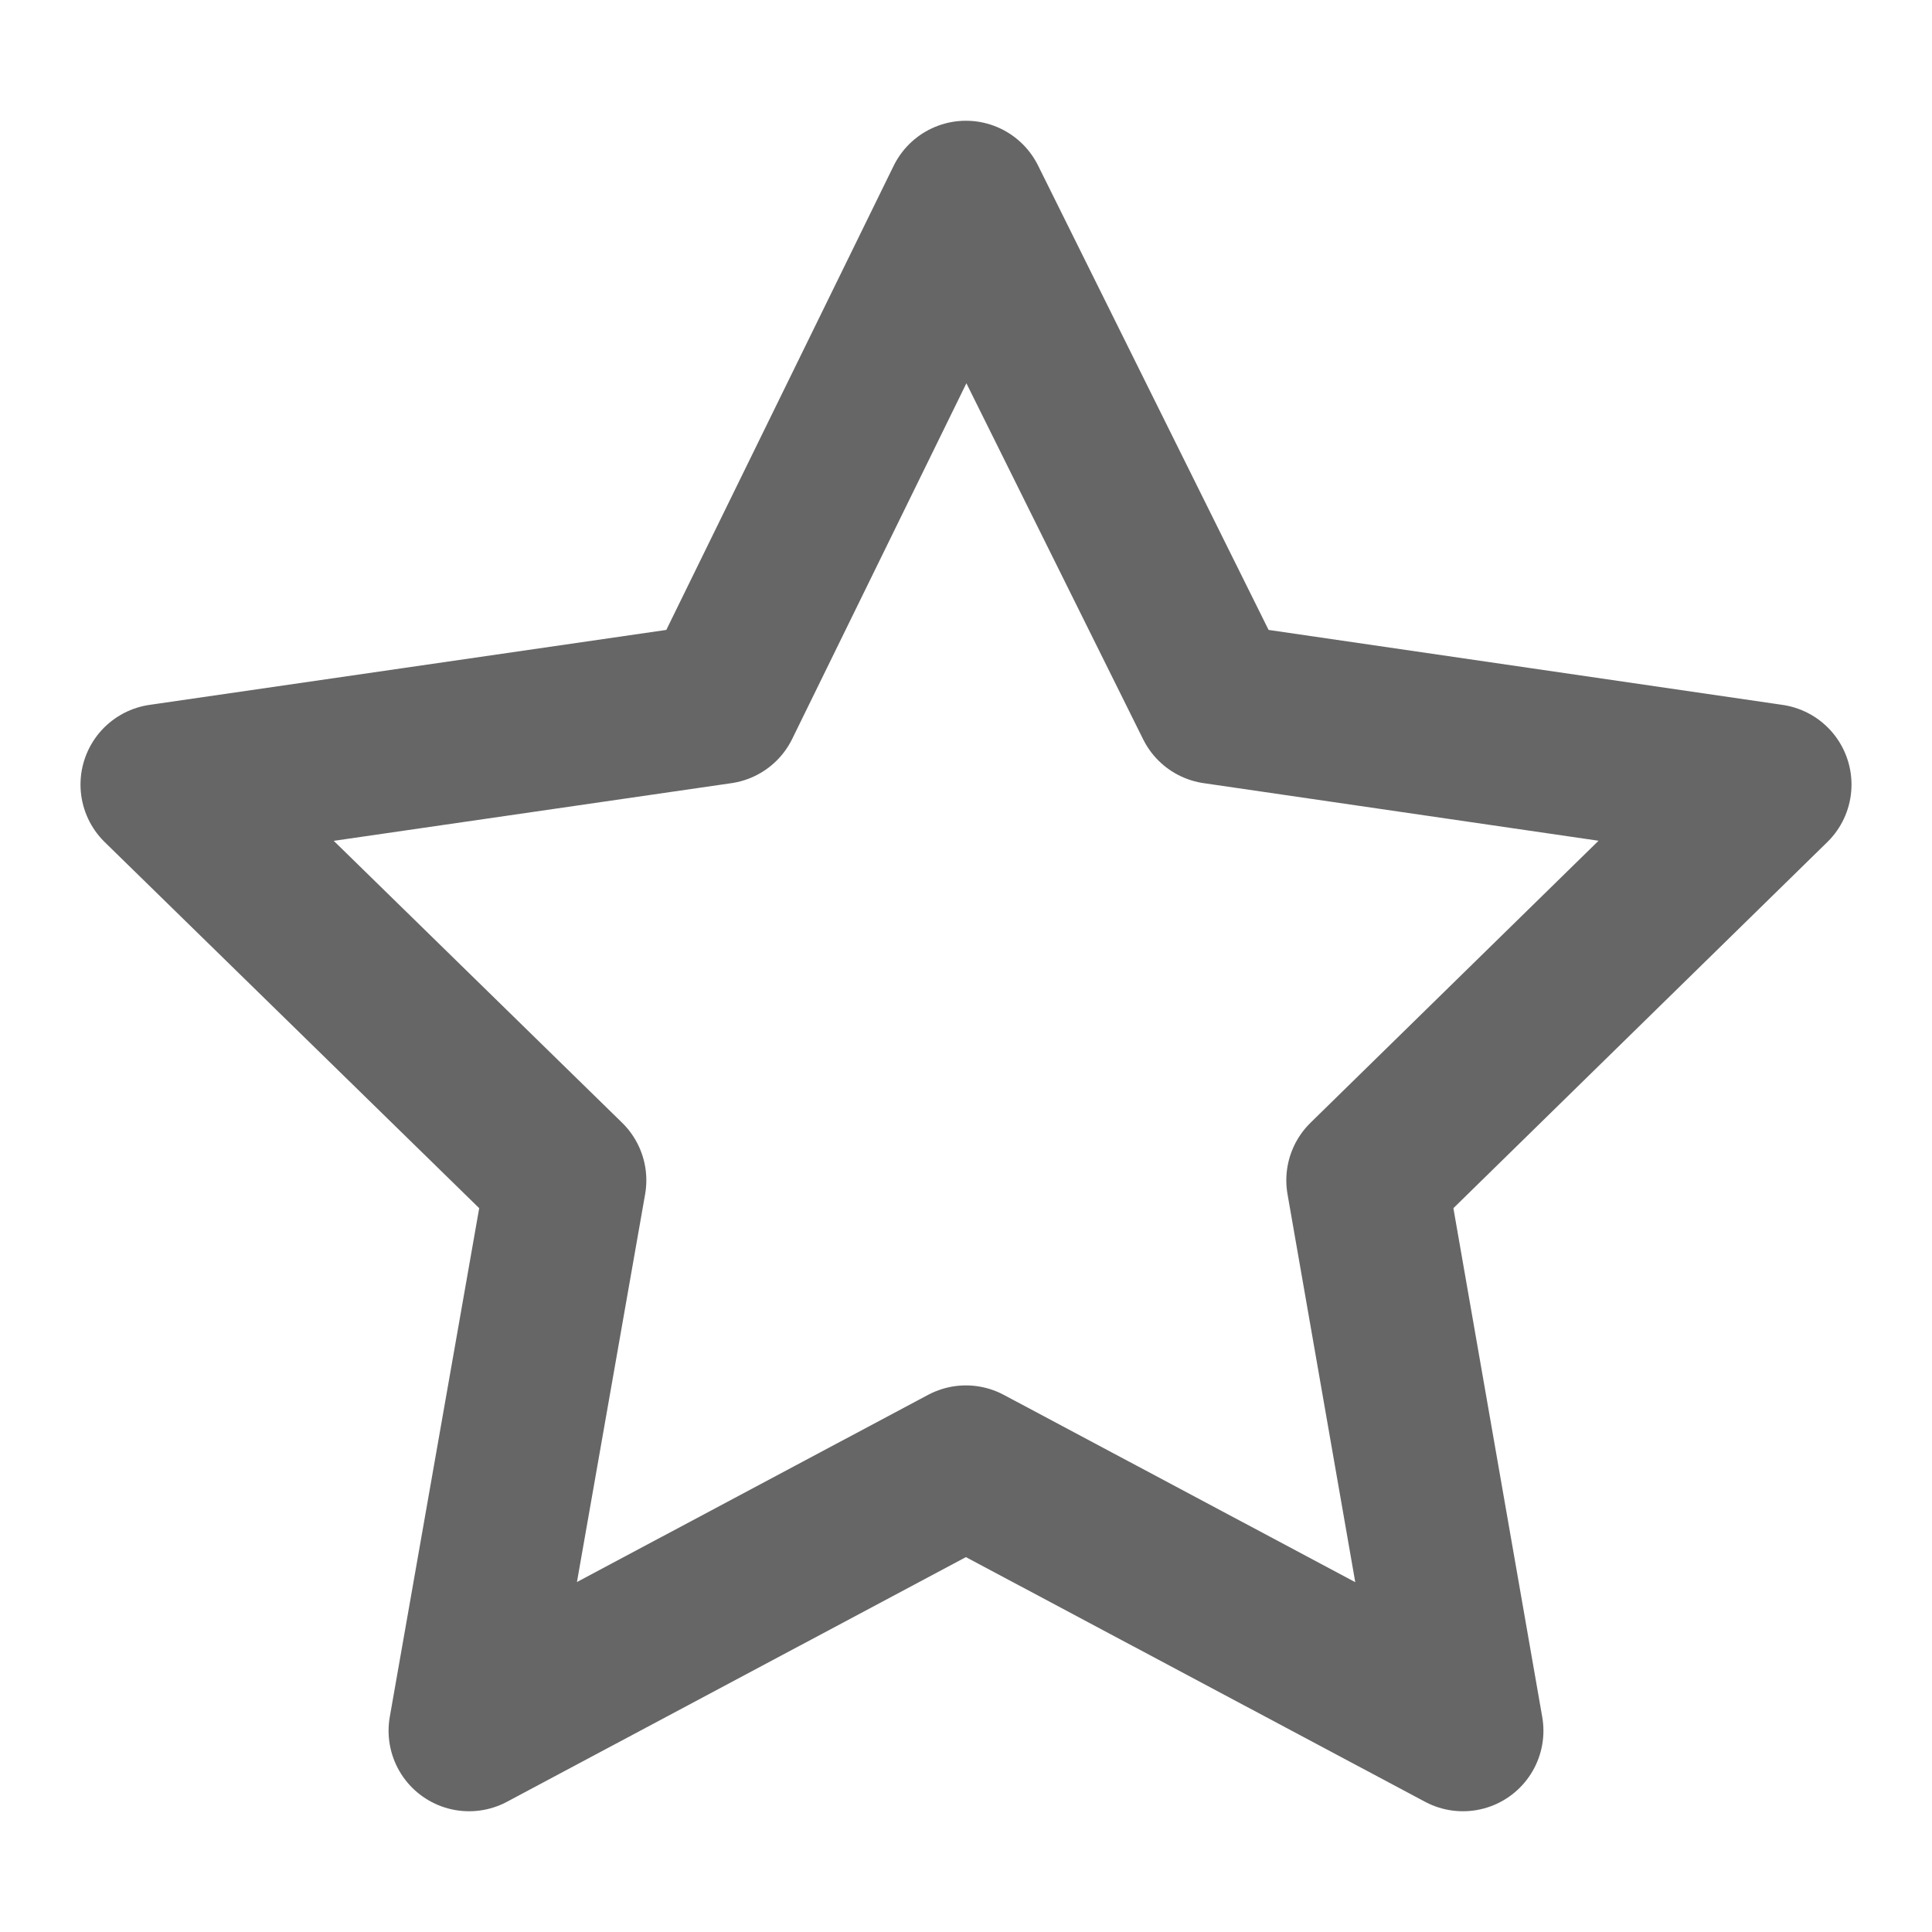
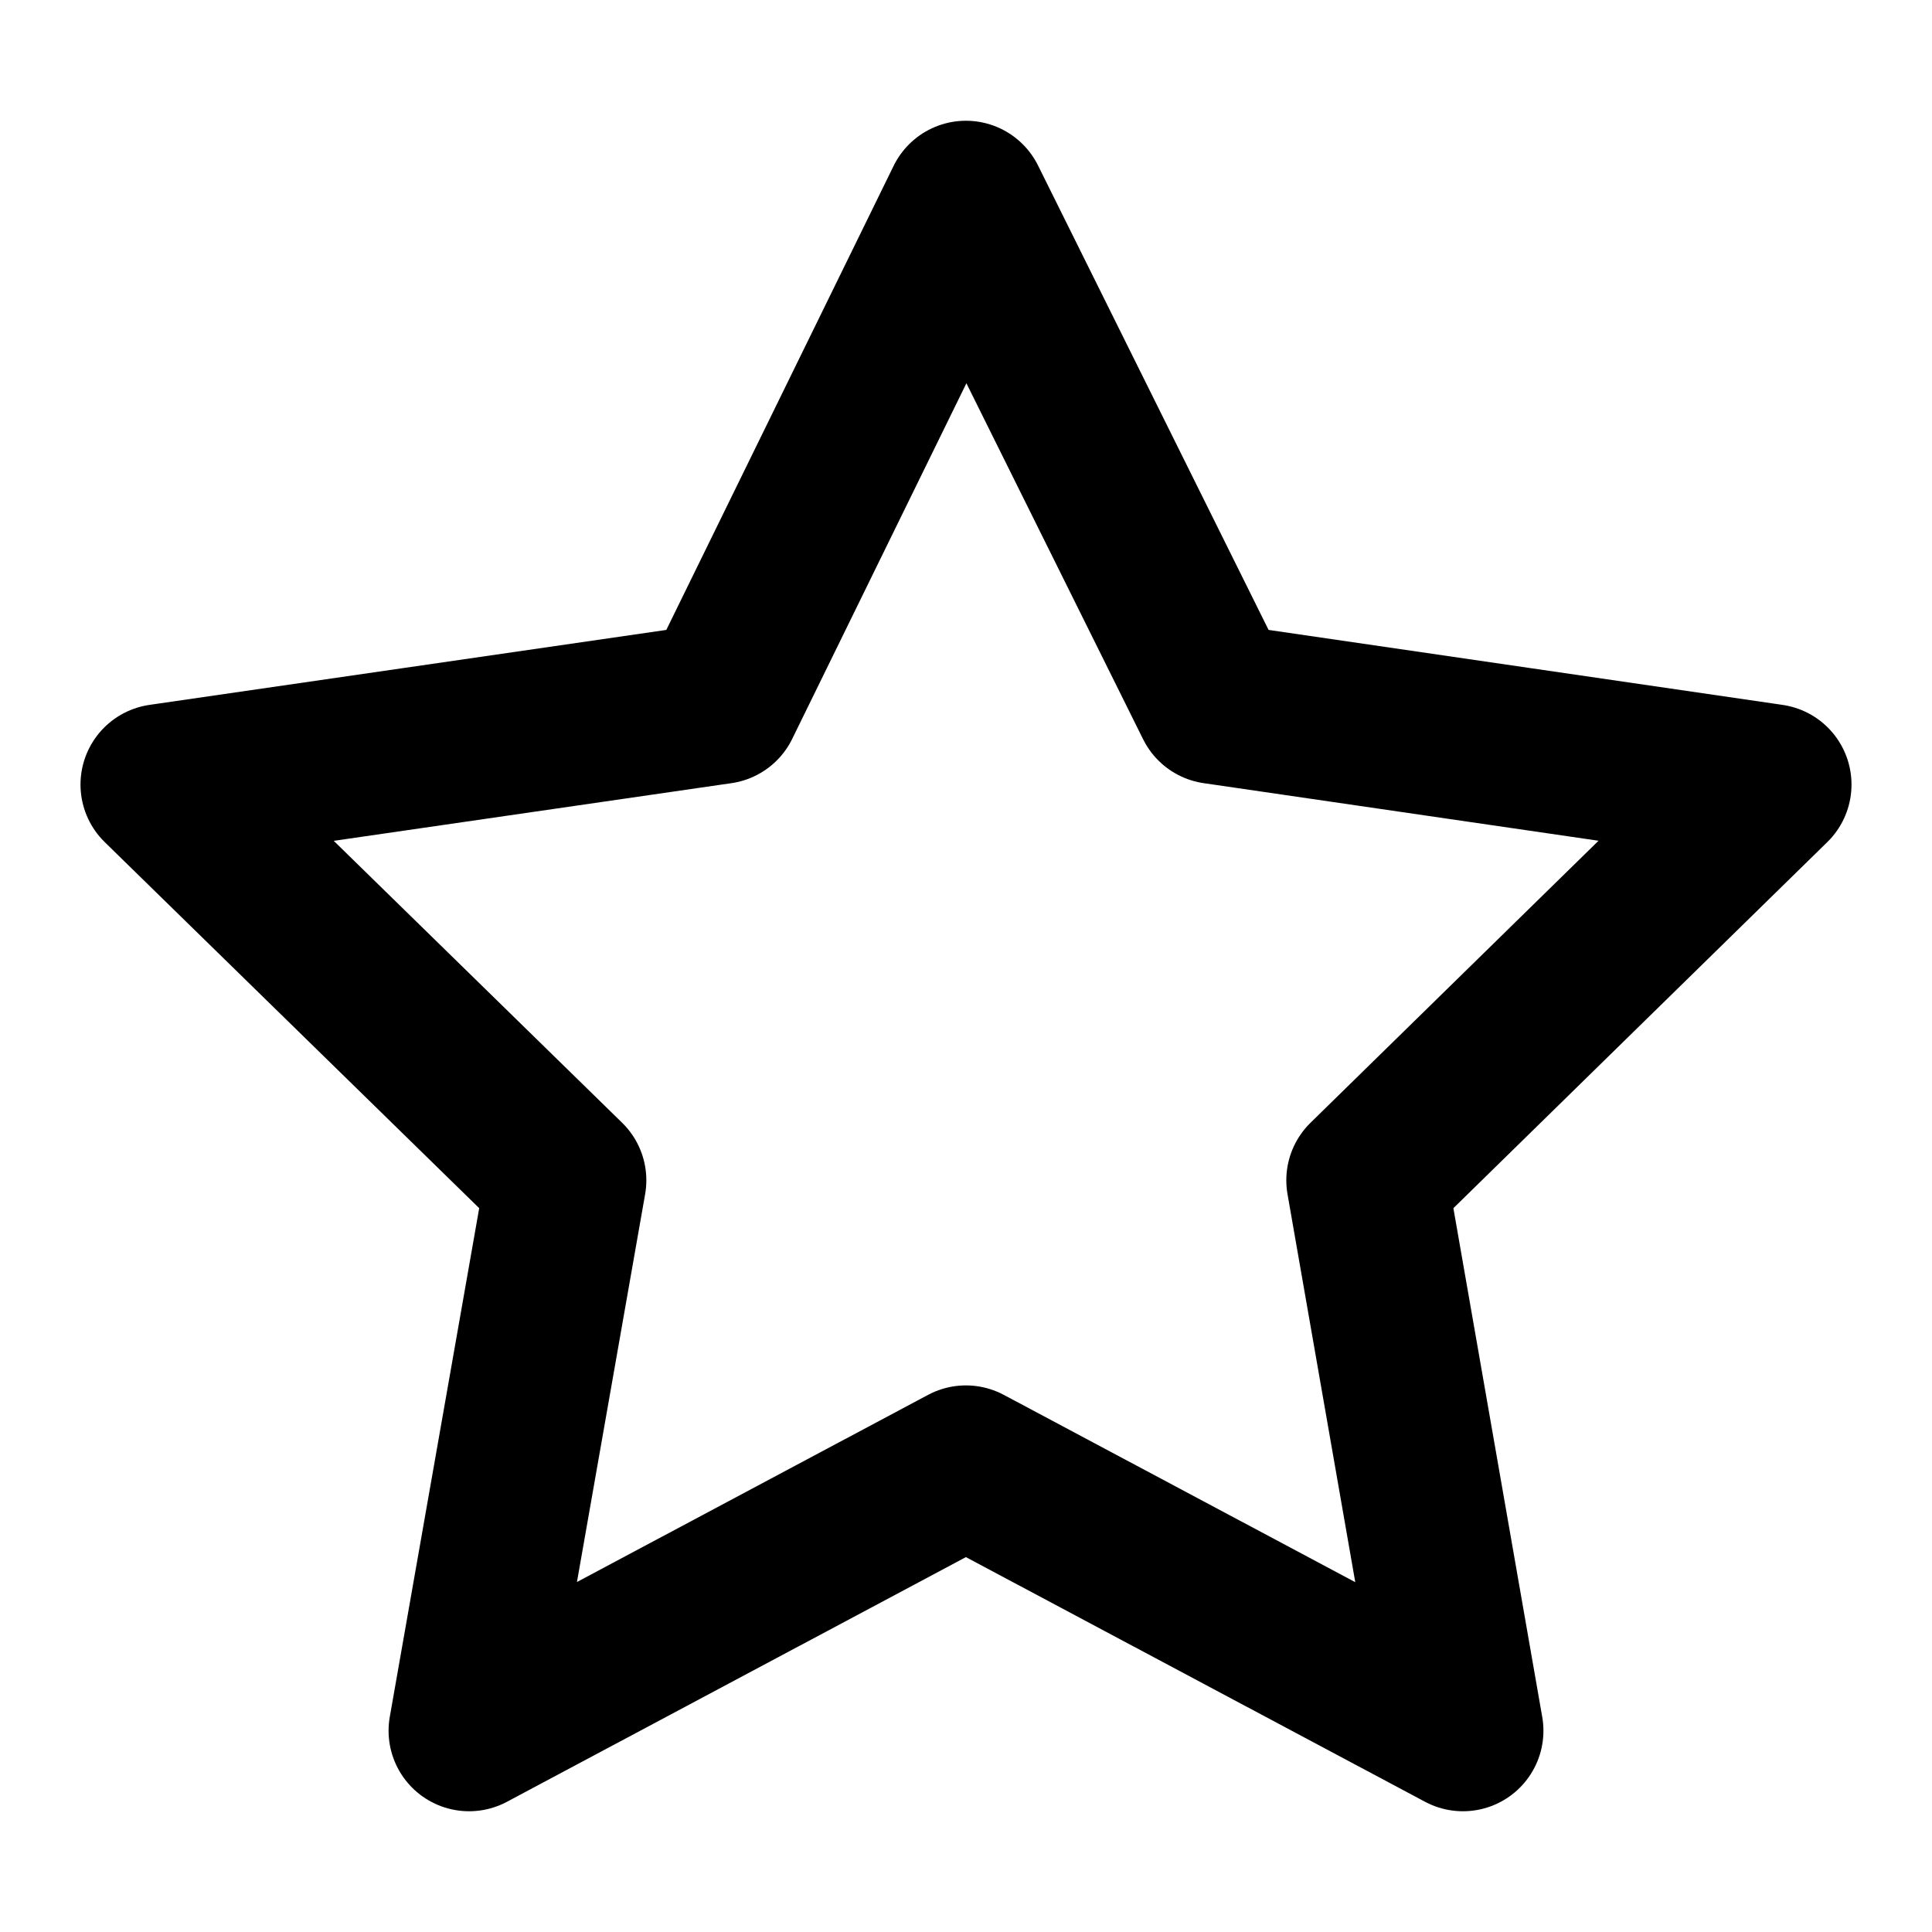
<svg xmlns="http://www.w3.org/2000/svg" width="24" height="24" viewBox="0 0 24 24" fill="none">
-   <path d="M11.999 2.5L8.943 8.739L2 9.746L7.029 14.662L5.827 21.5L11.999 18.21L18.173 21.5L16.979 14.662L22 9.746L15.096 8.739L11.999 2.5Z" stroke="#666666" stroke-width="2" stroke-linejoin="round" />
+   <path d="M11.999 2.5L8.943 8.739L2 9.746L7.029 14.662L5.827 21.5L11.999 18.21L18.173 21.5L16.979 14.662L22 9.746L15.096 8.739L11.999 2.5Z" stroke="#000000" stroke-width="2" stroke-linejoin="round" />
</svg>
